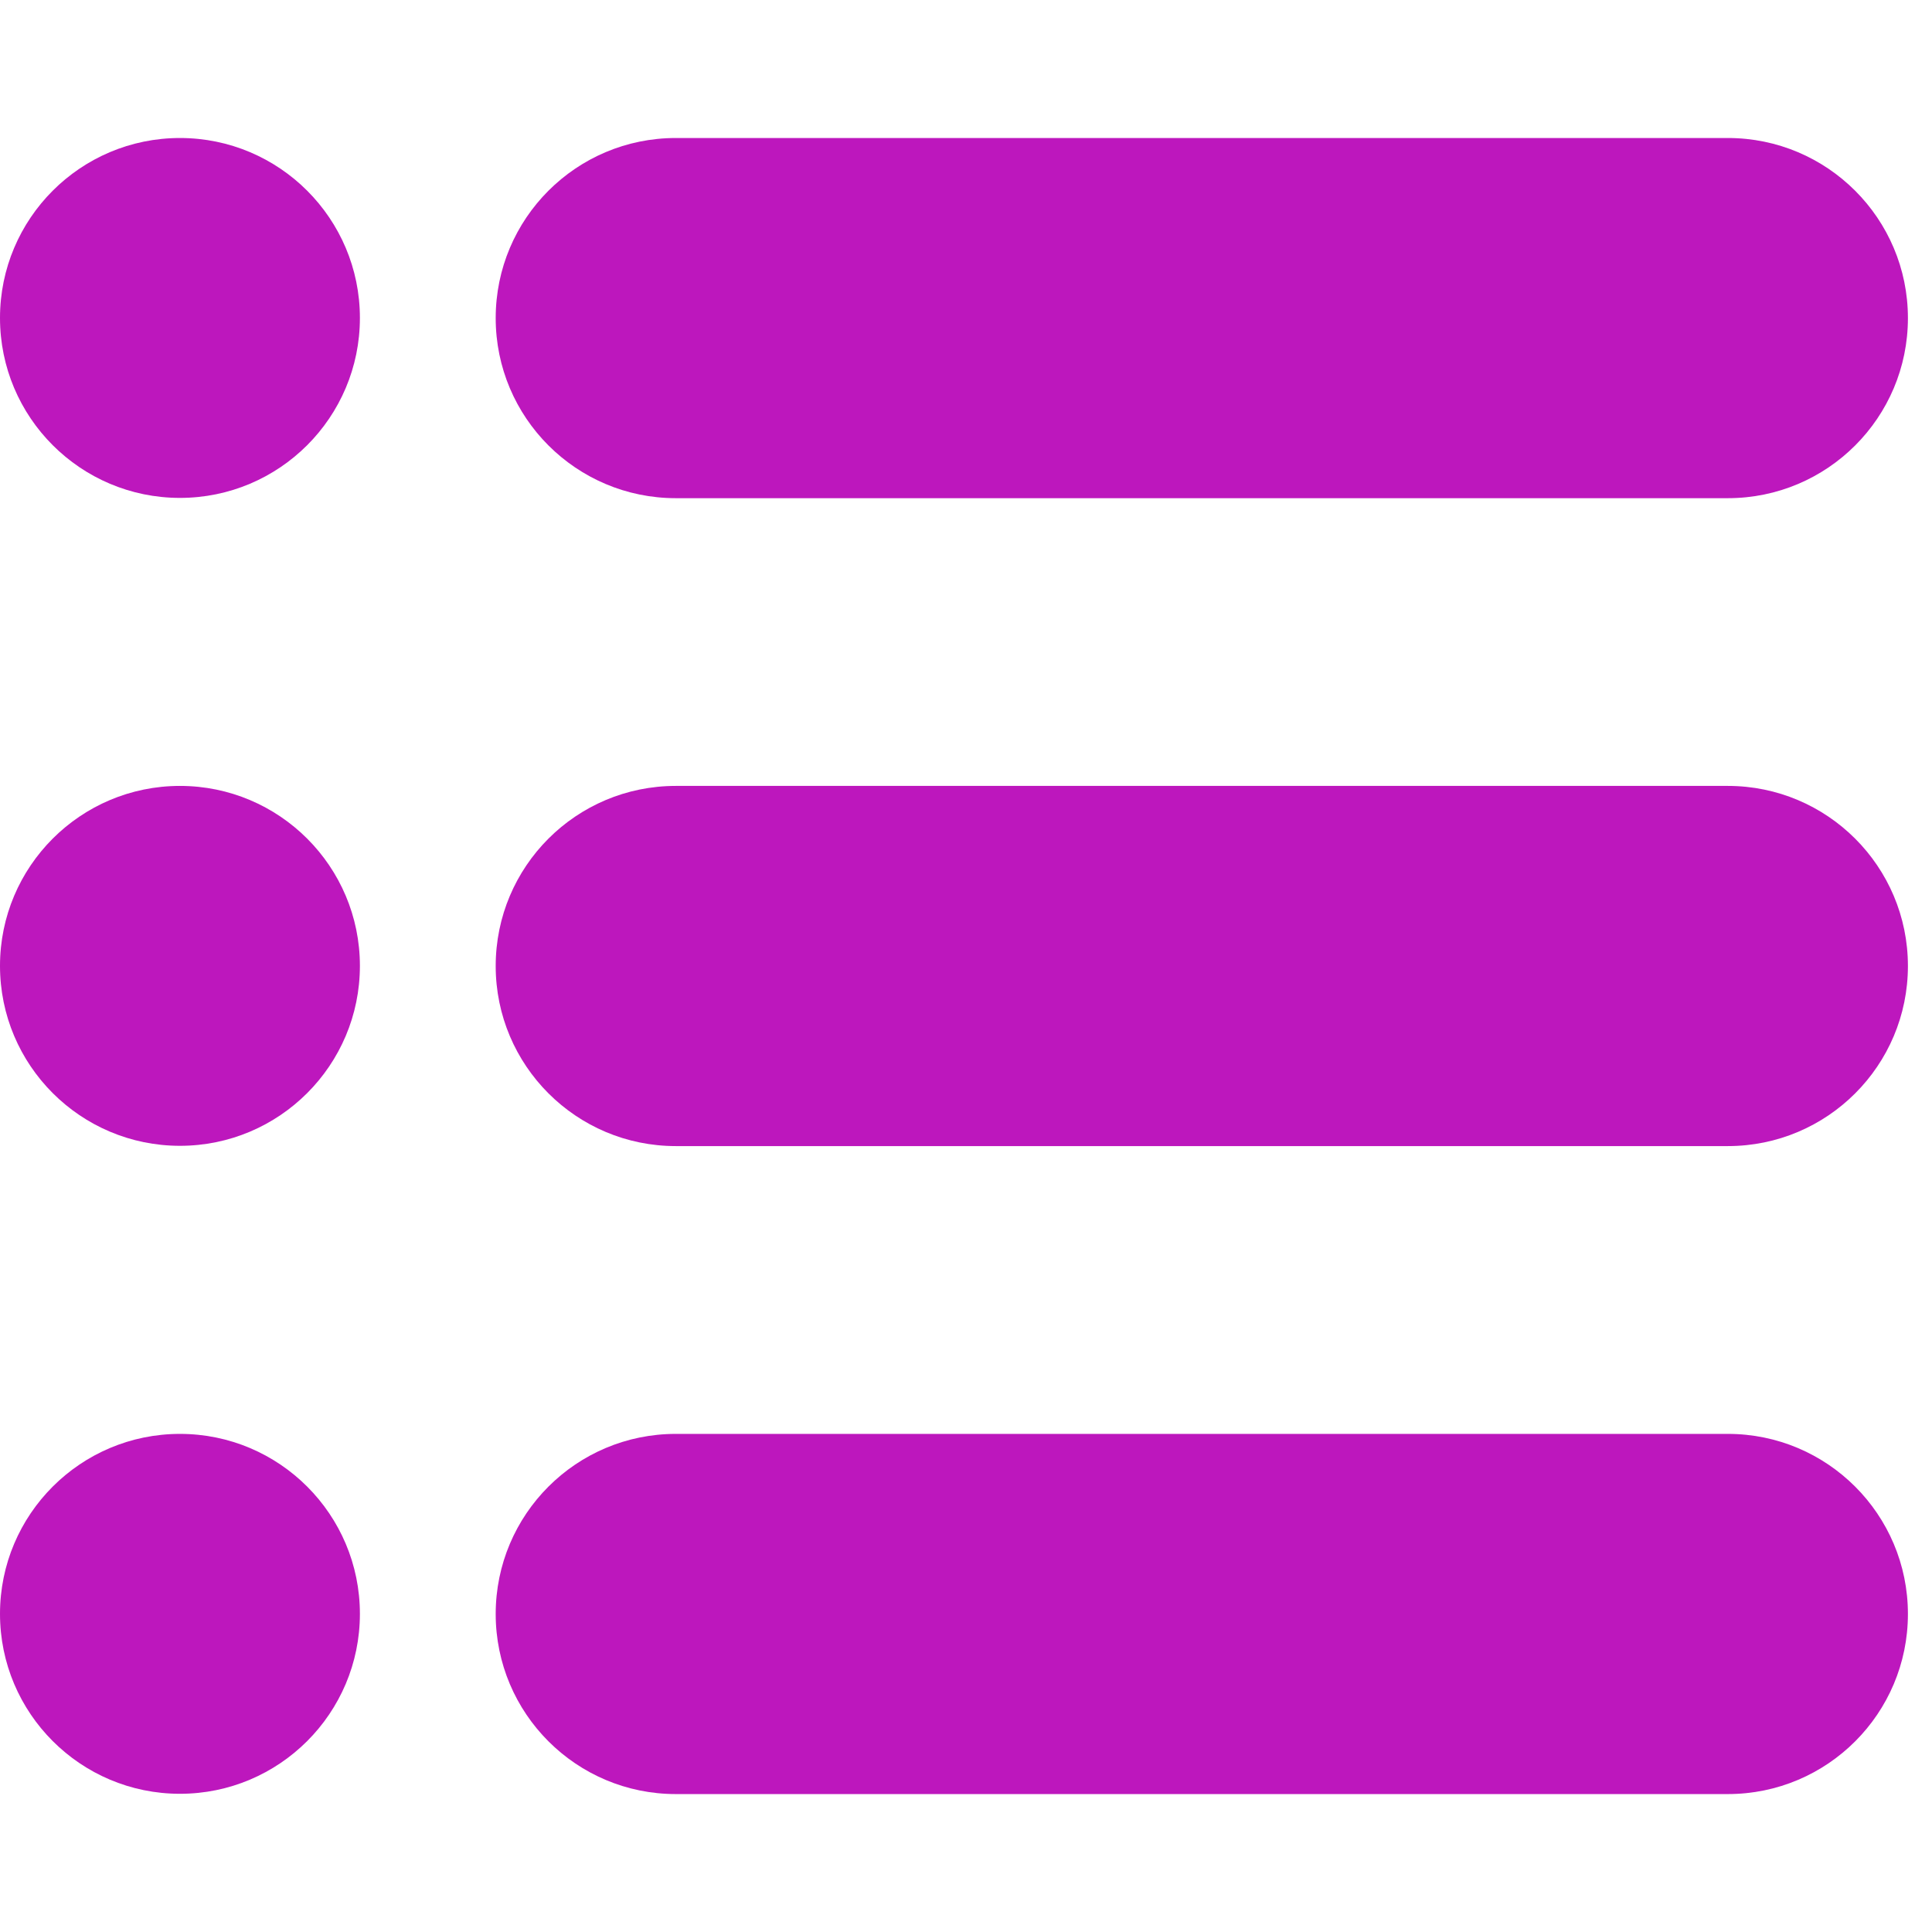
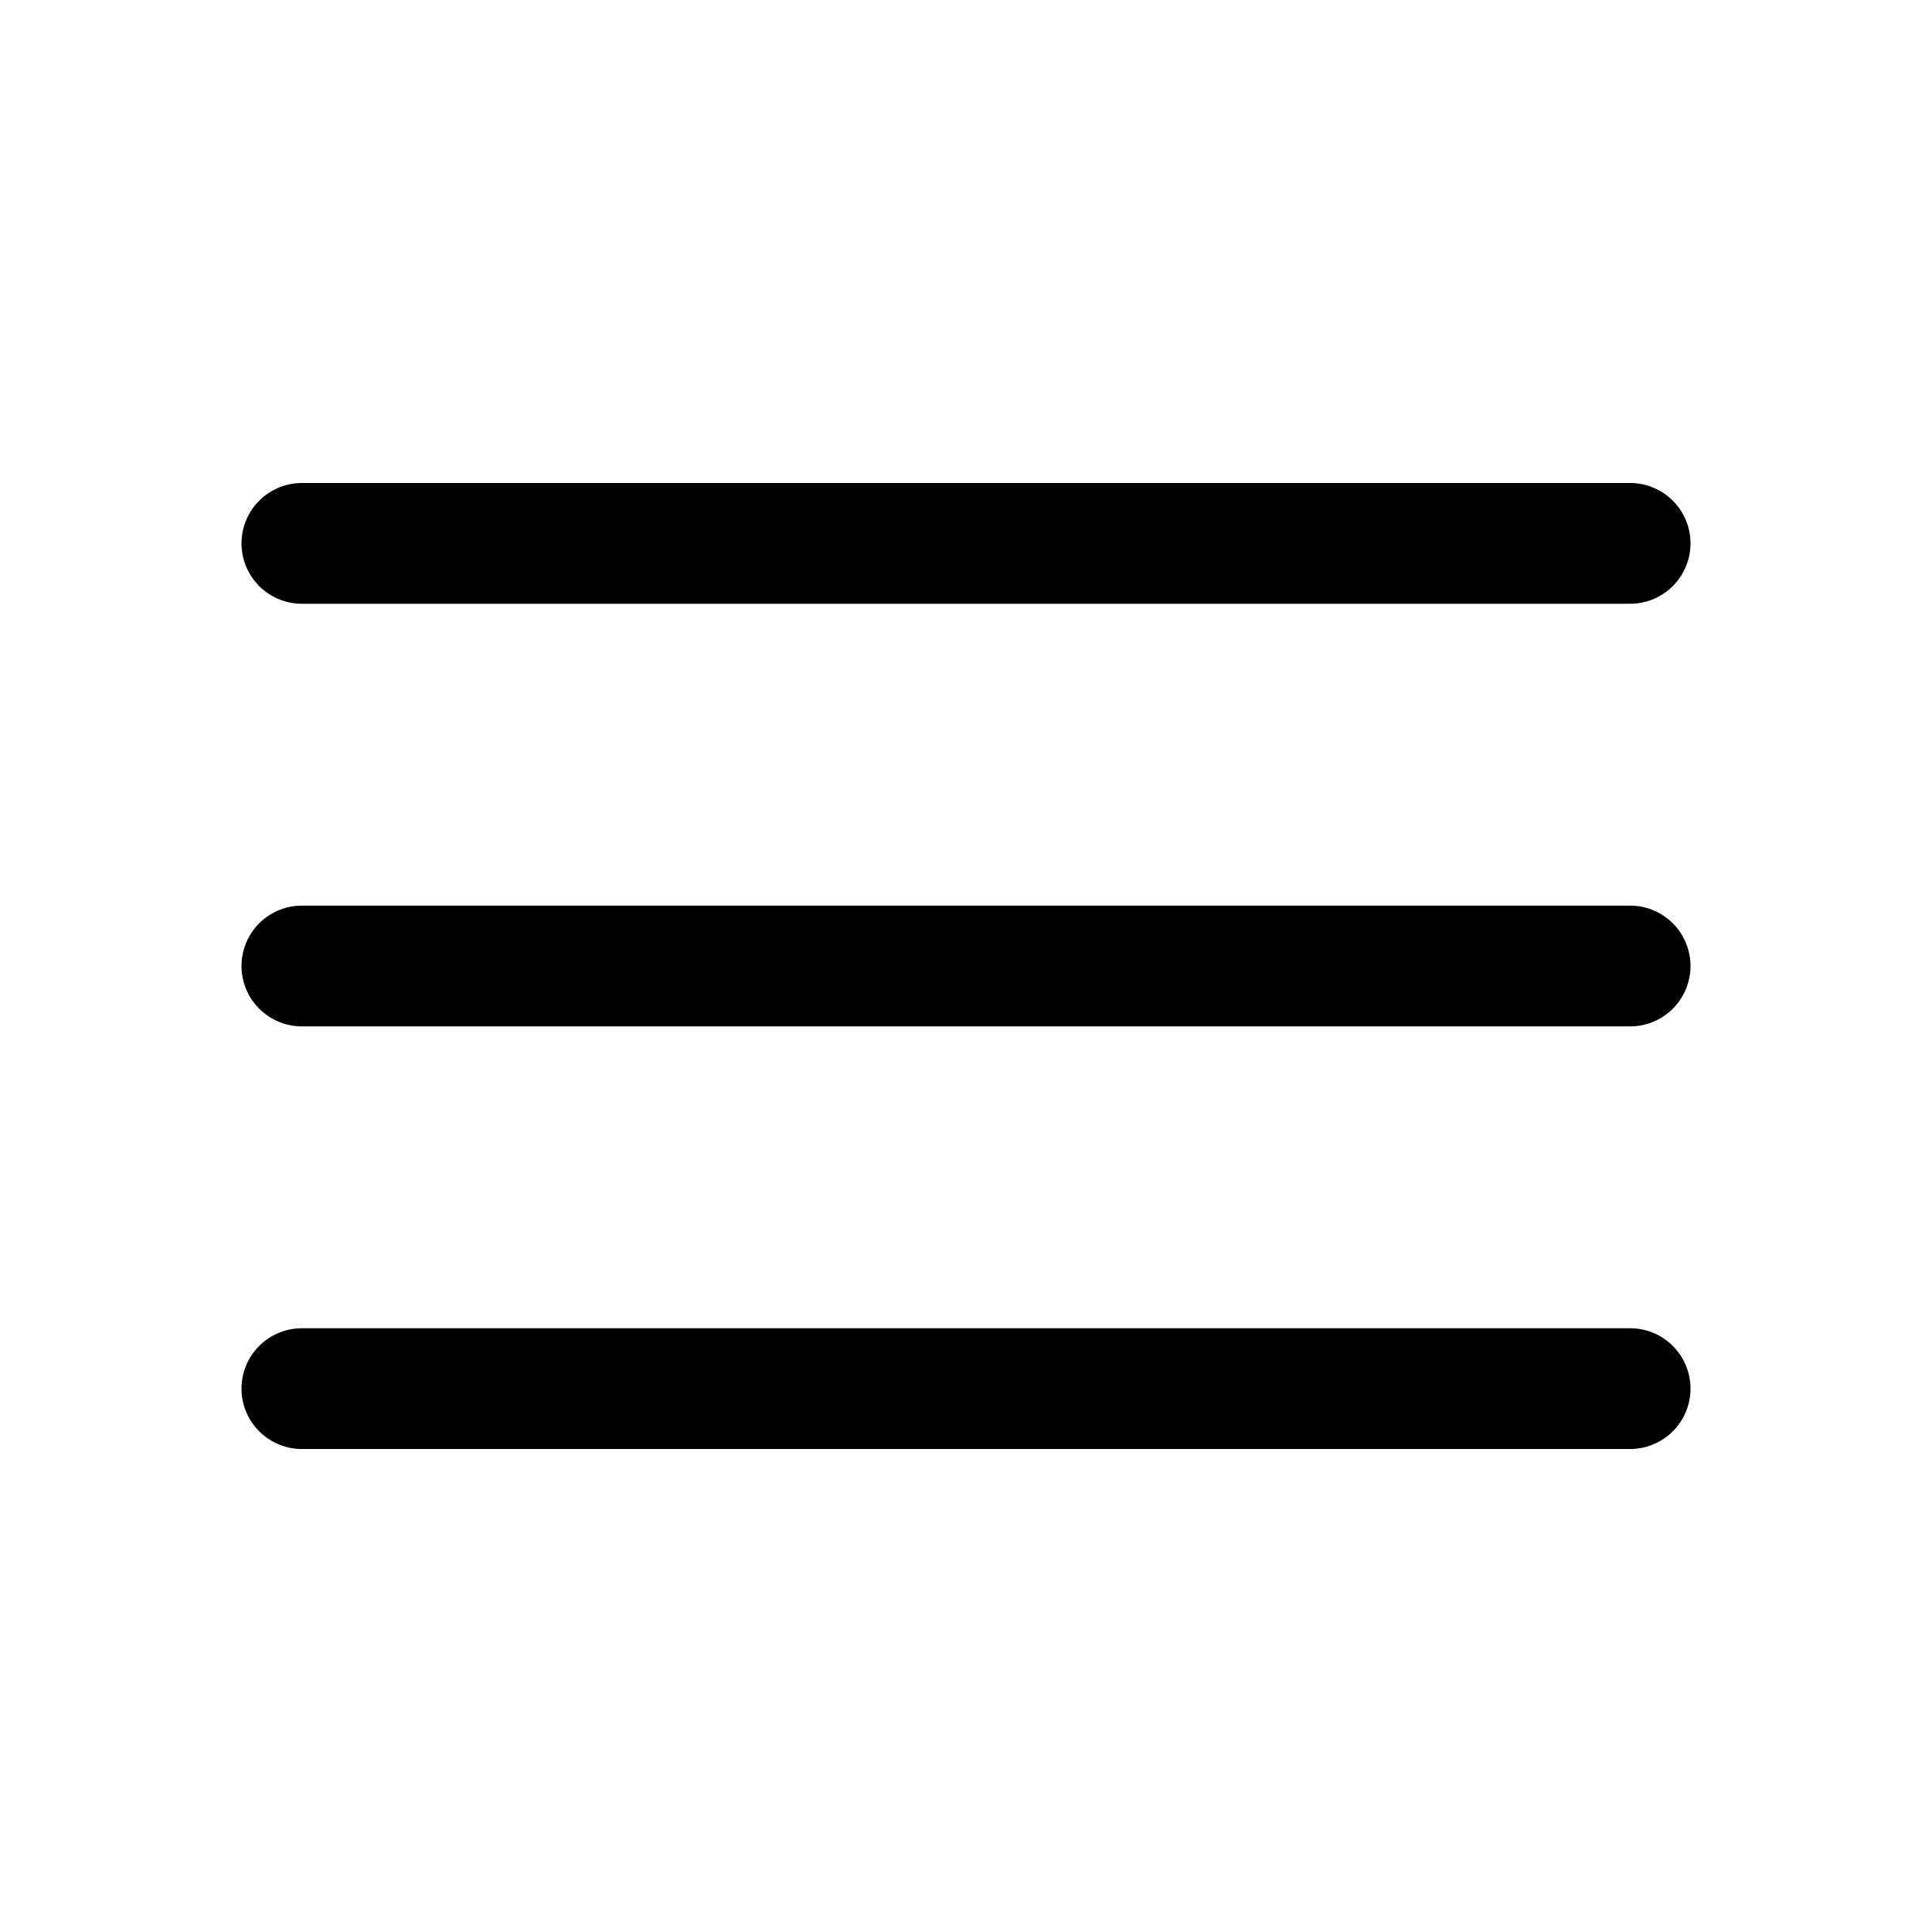
- <svg xmlns="http://www.w3.org/2000/svg" fill="rgb(189,23,189)" width="26px" height="26px" viewBox="0 -2 28 28">
-   <path d="m5.216 11.998c0 1.44-1.168 2.608-2.608 2.608s-2.608-1.168-2.608-2.608 1.168-2.608 2.608-2.608 2.608 1.168 2.608 2.608z" />
-   <path d="m5.216 2.608c0 1.44-1.168 2.608-2.608 2.608s-2.608-1.168-2.608-2.608 1.168-2.608 2.608-2.608 2.608 1.168 2.608 2.608z" />
-   <path d="m5.216 21.389c0 1.44-1.168 2.608-2.608 2.608s-2.608-1.168-2.608-2.608 1.168-2.608 2.608-2.608 2.608 1.168 2.608 2.608z" />
-   <path d="m9.794 0h15.247c1.441 0 2.61 1.168 2.61 2.61s-1.168 2.61-2.61 2.61h-15.247c-1.441 0-2.61-1.168-2.61-2.61s1.168-2.61 2.61-2.61z" />
-   <path d="m9.794 9.39h15.247c1.441 0 2.61 1.168 2.61 2.61s-1.168 2.61-2.61 2.61h-15.247c-1.441 0-2.61-1.168-2.61-2.61s1.168-2.61 2.61-2.61z" />
-   <path d="m9.794 18.781h15.247c1.441 0 2.61 1.168 2.61 2.61s-1.168 2.61-2.61 2.61h-15.247c-1.441 0-2.61-1.168-2.61-2.61s1.168-2.61 2.61-2.61z" />
+ <svg xmlns="http://www.w3.org/2000/svg" fill="none" viewBox="0 0 24 24" stroke-width="1.5" stroke="currentColor" class="size-6">
+   <path stroke-linecap="round" stroke-linejoin="round" d="M3.75 6.75h16.5M3.75 12h16.5m-16.5 5.25h16.5" />
</svg>
